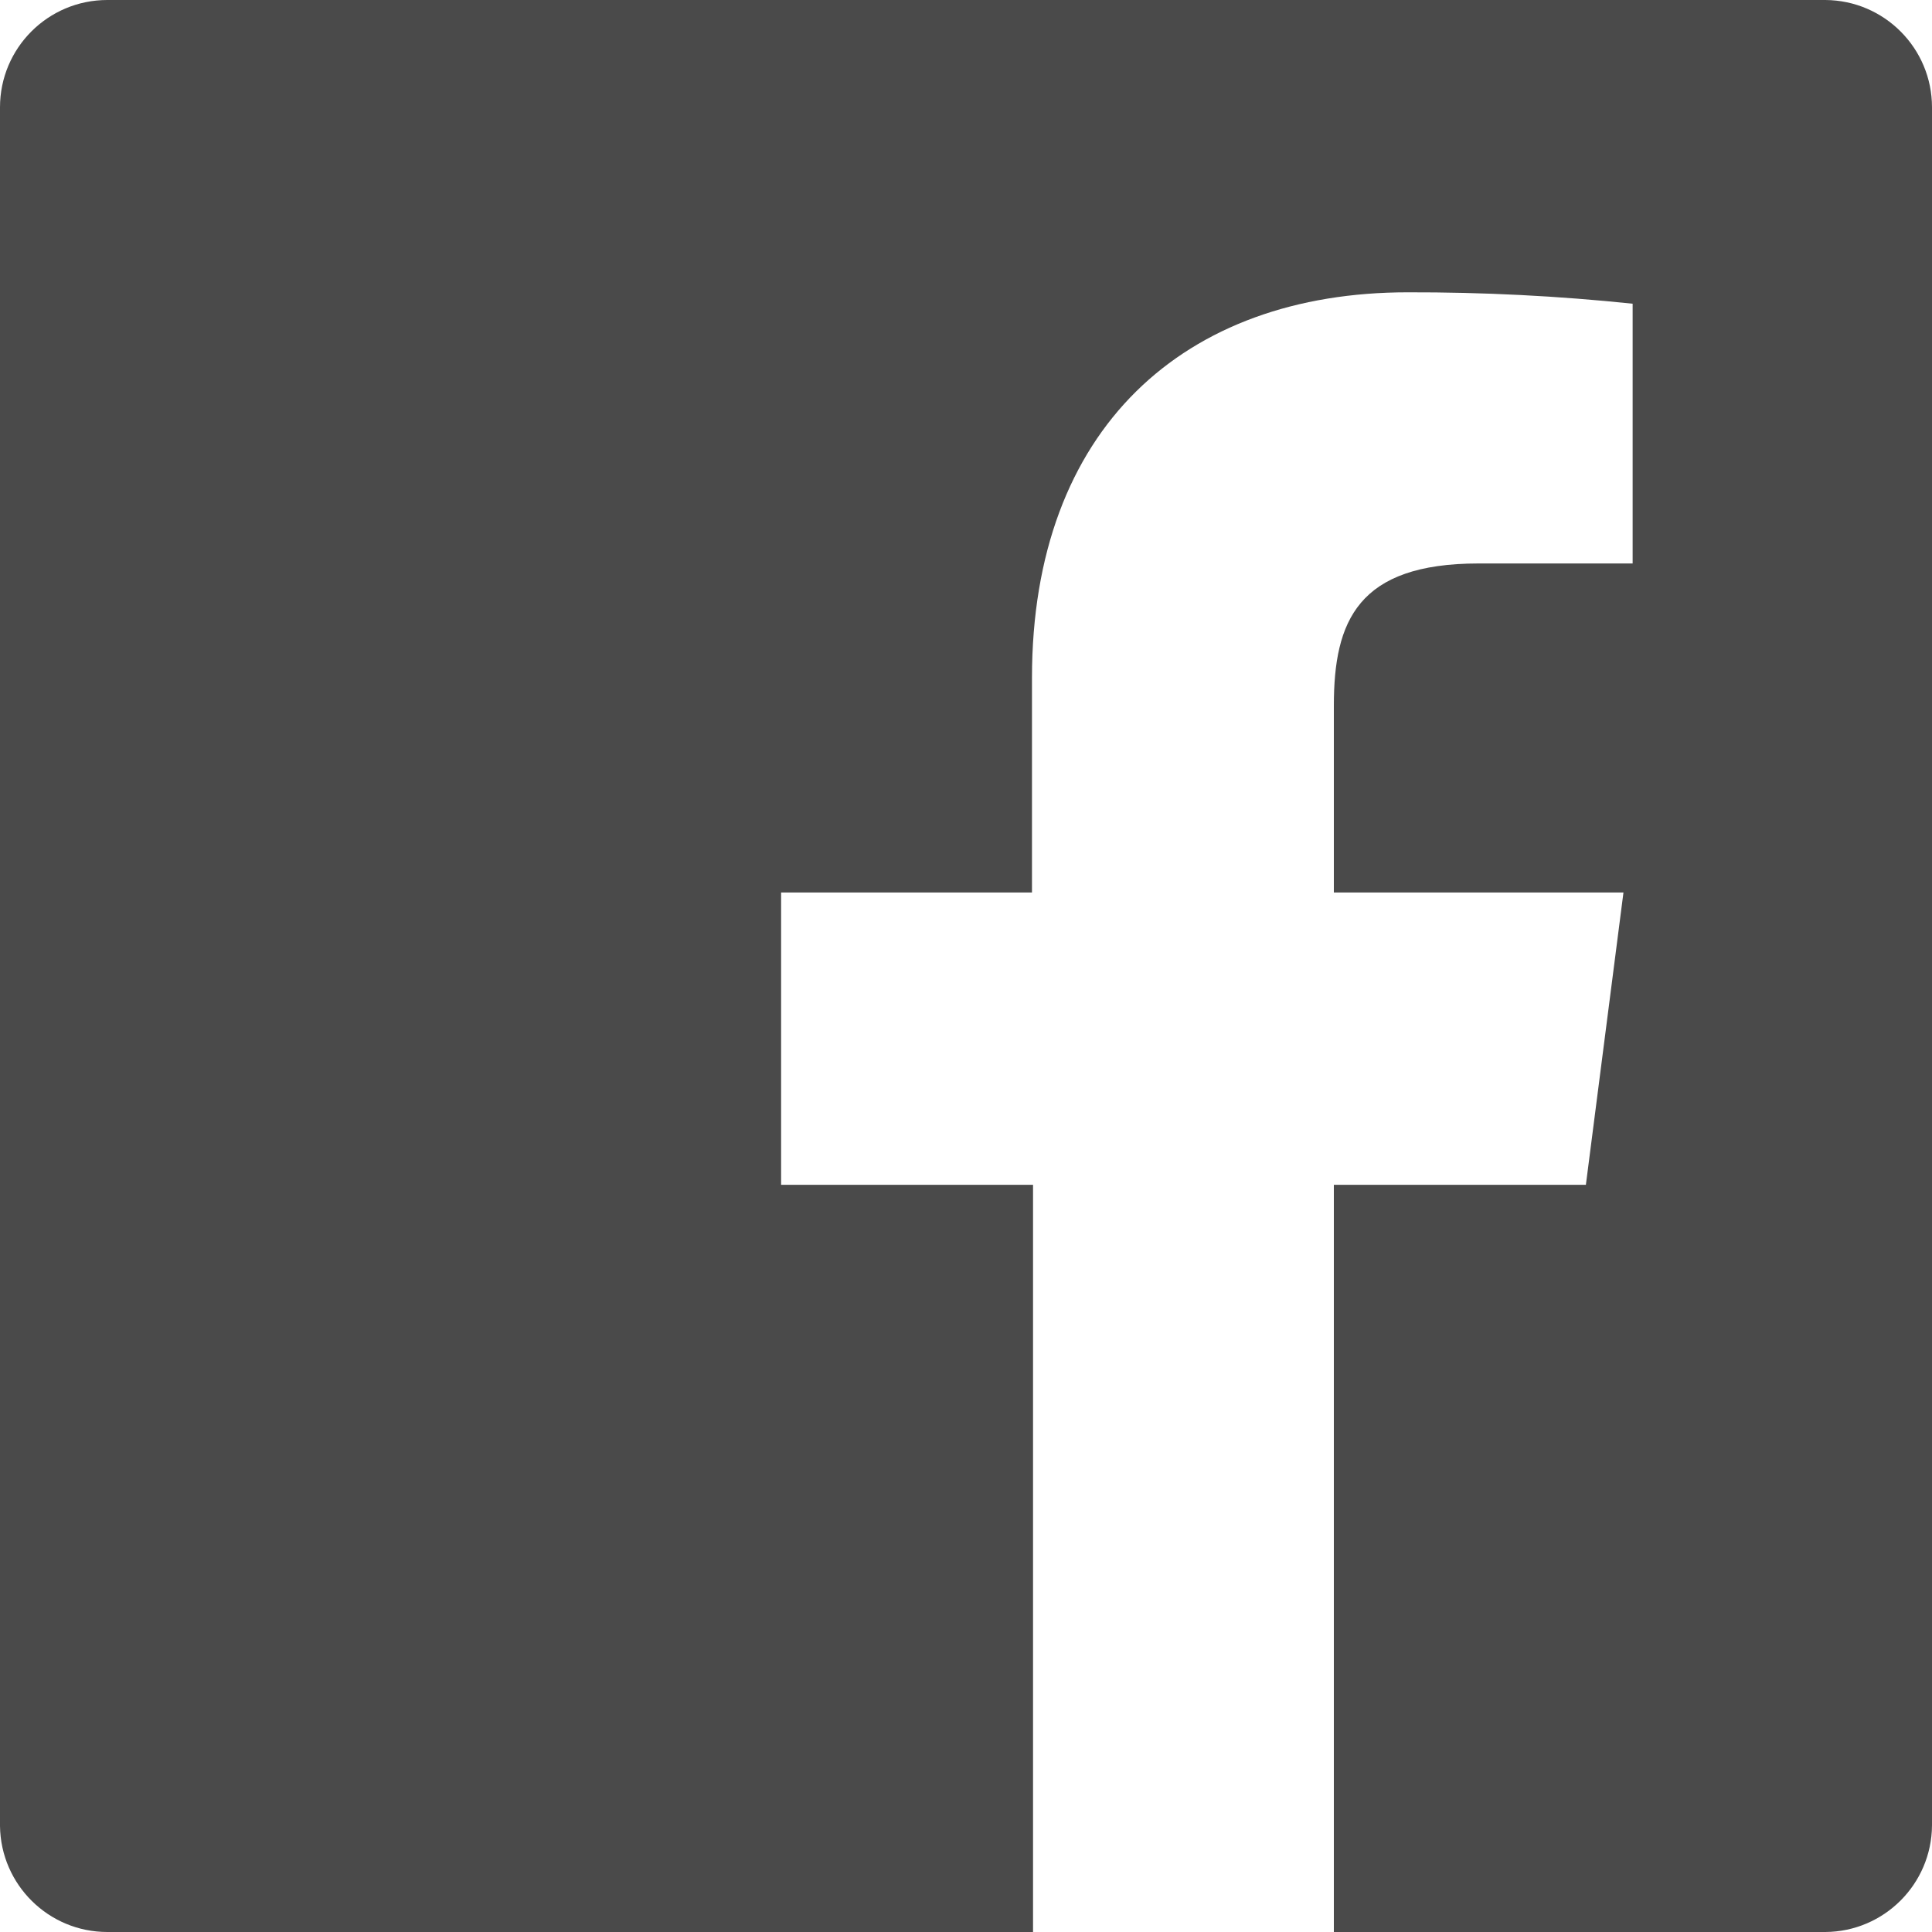
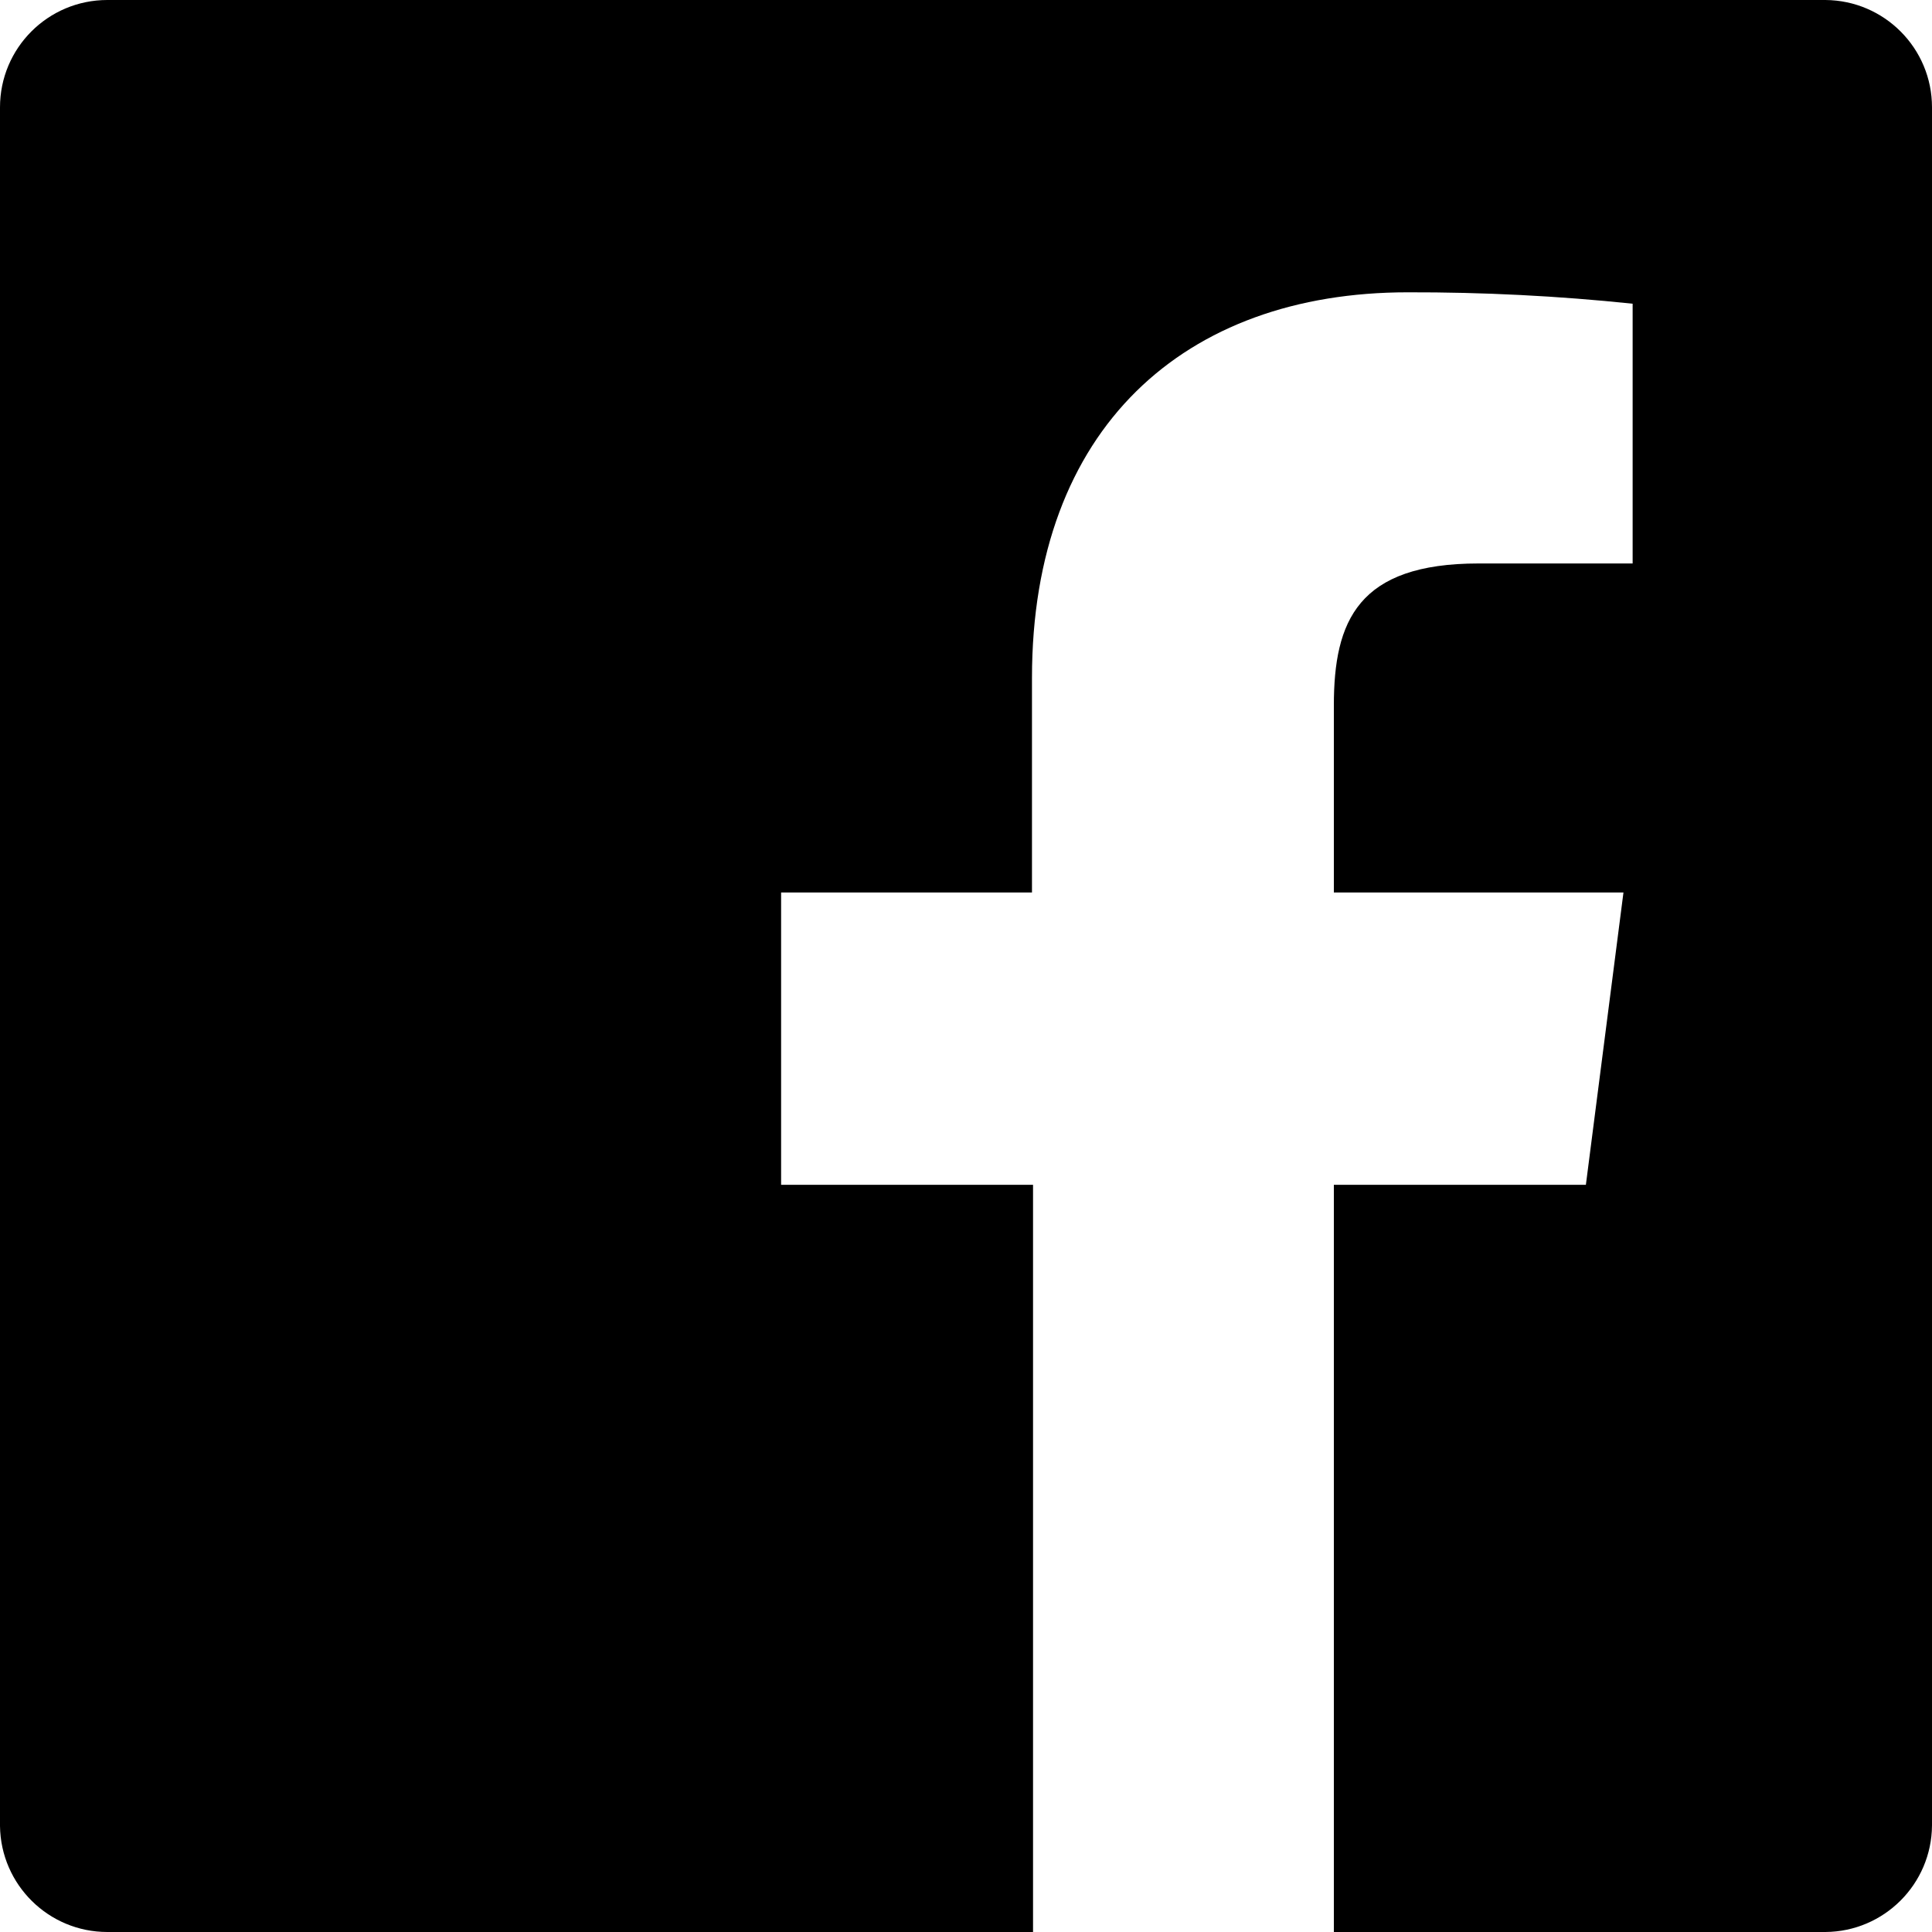
<svg xmlns="http://www.w3.org/2000/svg" width="20px" height="20px" viewBox="0 0 20 20" version="1.1">
-   <g id="v.02_1" stroke="none" stroke-width="1" fill="none" fill-rule="evenodd">
-     <g id="HiveConf_Landing_Page" transform="translate(-1232, -8795)" fill="#4A4A4A">
+   <defs>
+     <filter id="colorFilter">
+       <feColorMatrix color-interpolation-filters="sRGB" type="matrix" values="0.29 0   0   0   0                         0   0.29  0   0   0                         0   0   0.29  0   0                         0   0   0   1   0 " />
+     </filter>
+   </defs>
+   <g id="v.02_1" stroke="none" stroke-width="1" fill="" fill-rule="evenodd">
+     <g id="HiveConf_Landing_Page" transform="translate(-1232, -8795)" fill="">
      <path d="M1250.896,8795 L1233.111,8795 C1232.497,8795 1232,8795.497 1232,8796.111 L1232,8813.903 C1232.008,8814.511 1232.503,8815 1233.111,8815 L1242.694,8815 L1242.694,8807.265 L1240.086,8807.265 L1240.086,8804.239 L1242.683,8804.239 L1242.683,8802.017 C1242.683,8799.433 1244.261,8798.026 1246.572,8798.026 C1247.35,8798.024 1248.128,8798.063 1248.901,8798.144 L1248.901,8800.833 L1247.306,8800.833 C1246.056,8800.833 1245.808,8801.429 1245.808,8802.303 L1245.808,8804.239 L1248.806,8804.239 L1248.417,8807.265 L1245.808,8807.265 L1245.808,8815 L1250.896,8815 C1251.504,8814.996 1251.996,8814.504 1252,8813.896 L1252,8796.111 C1252,8795.5 1251.507,8795.004 1250.896,8795 Z" id="Facebook" />
    </g>
  </g>
</svg>
